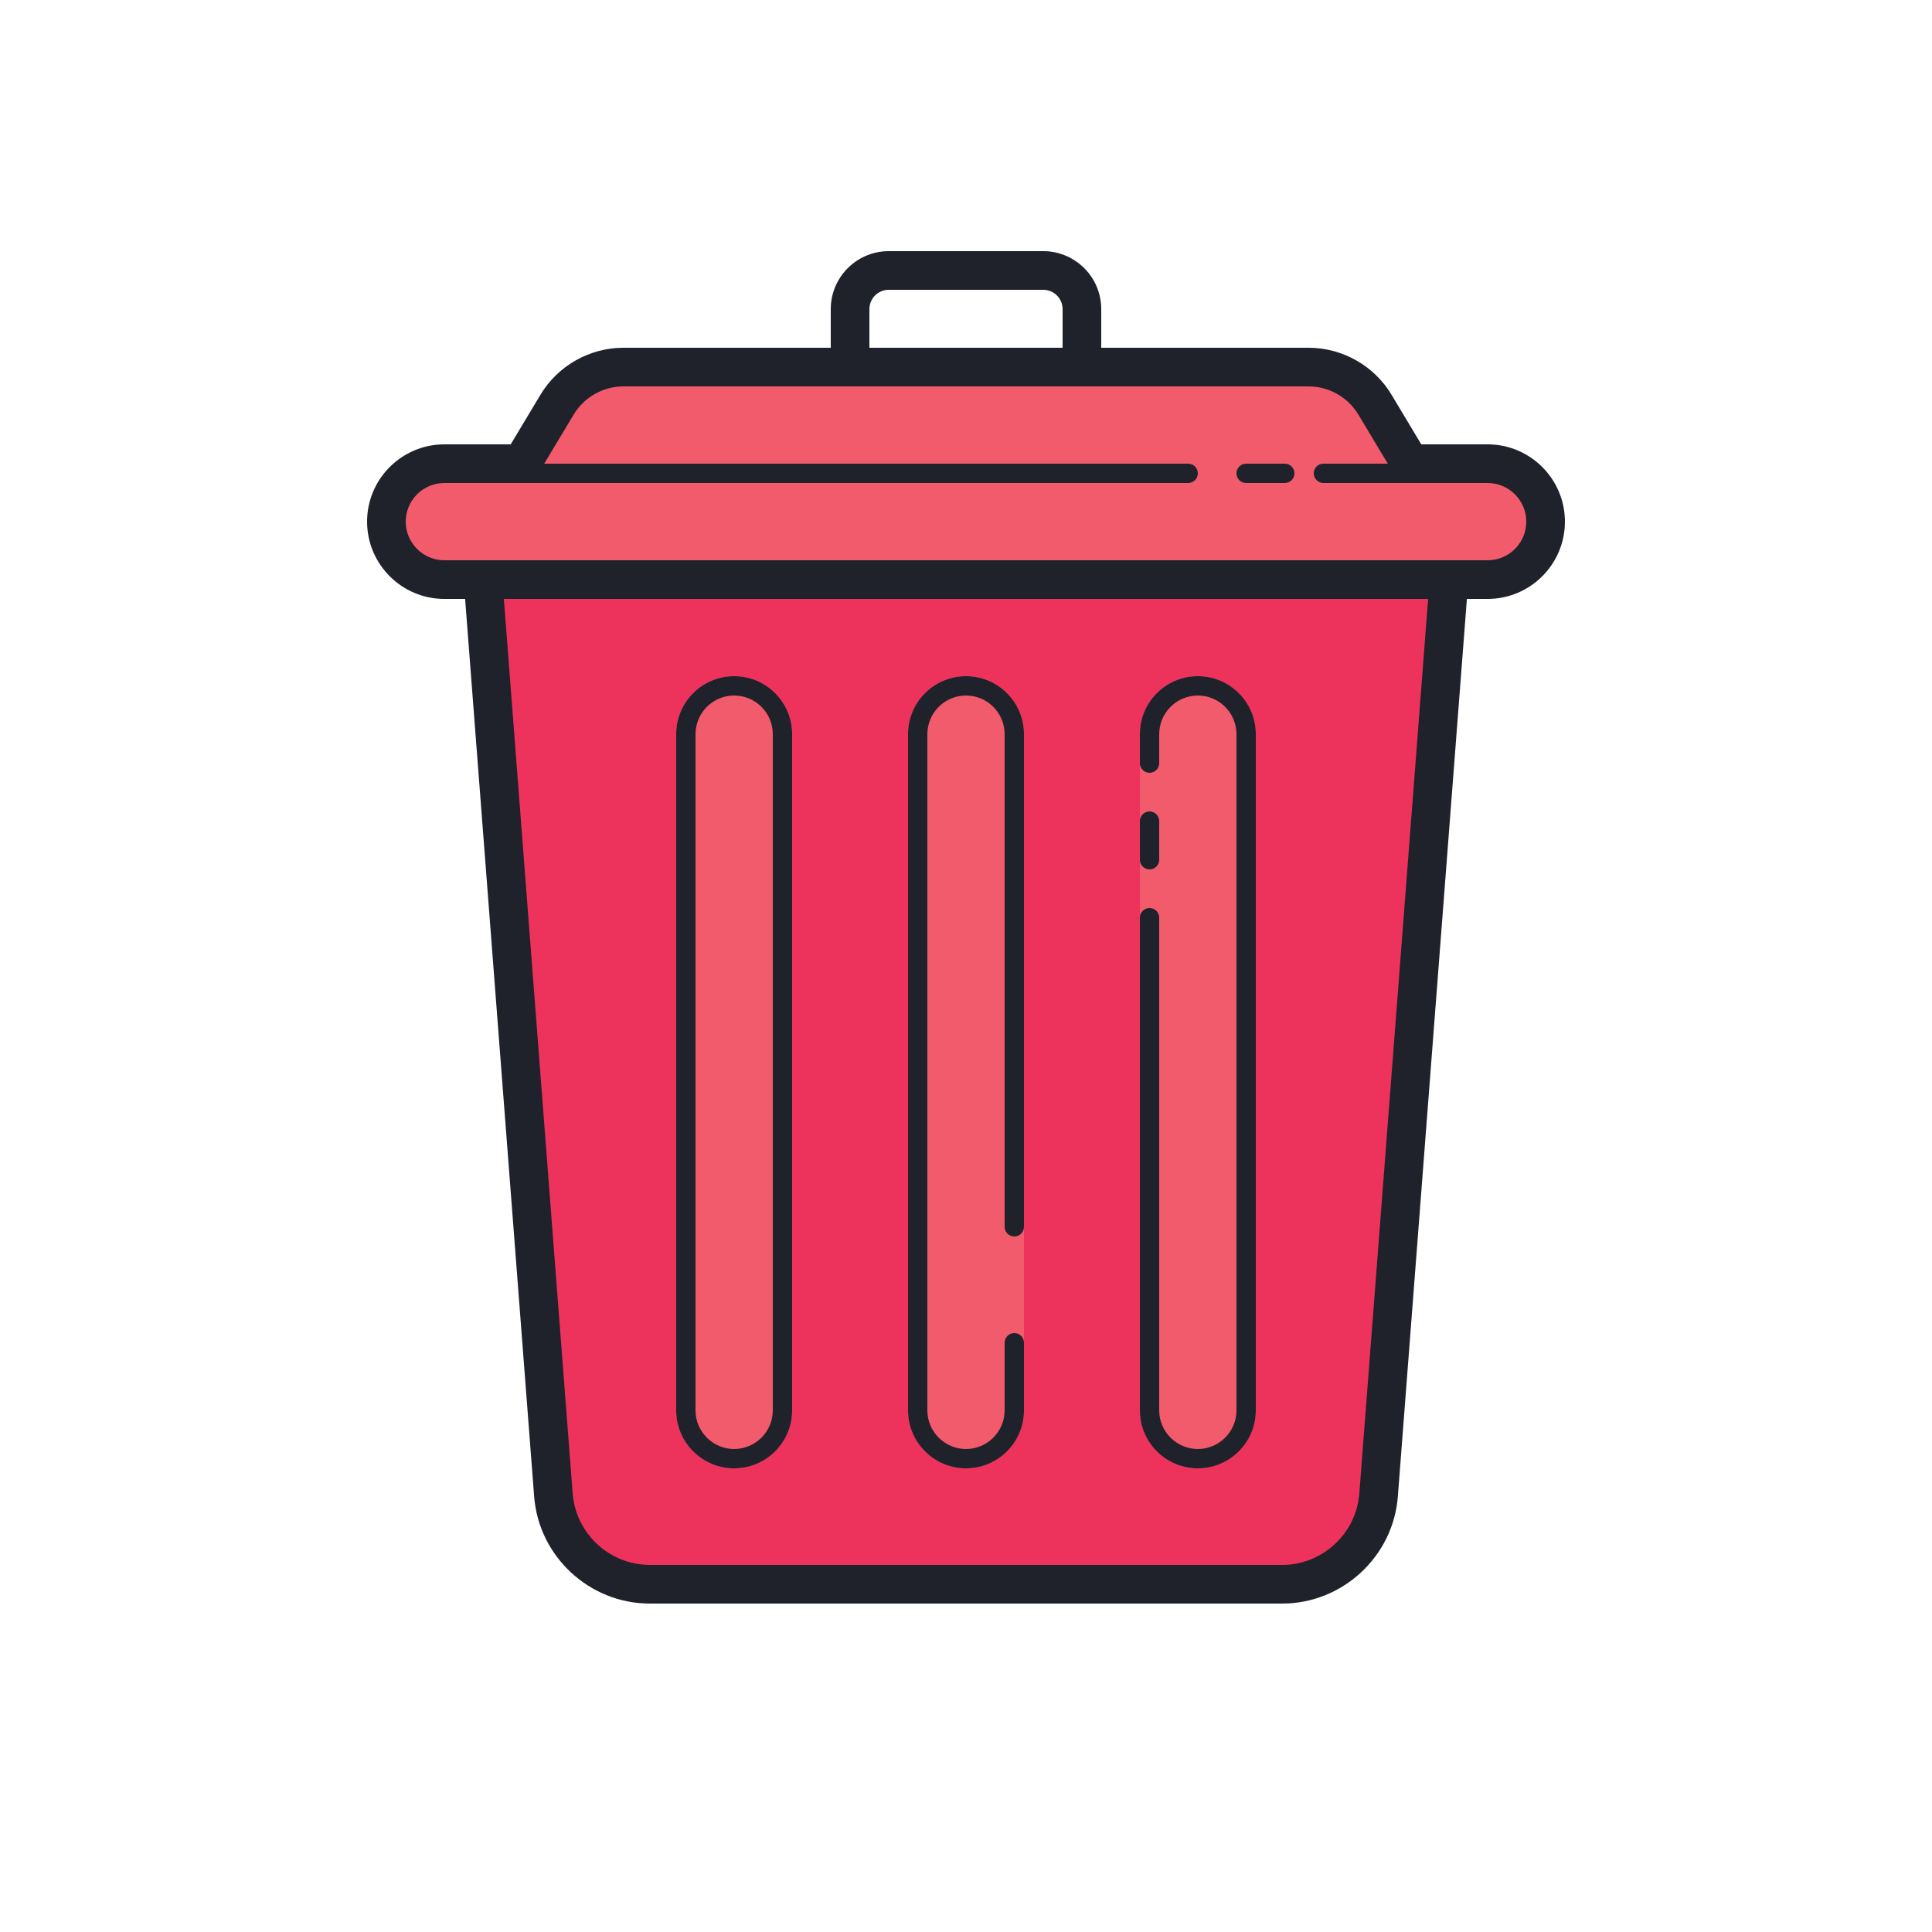
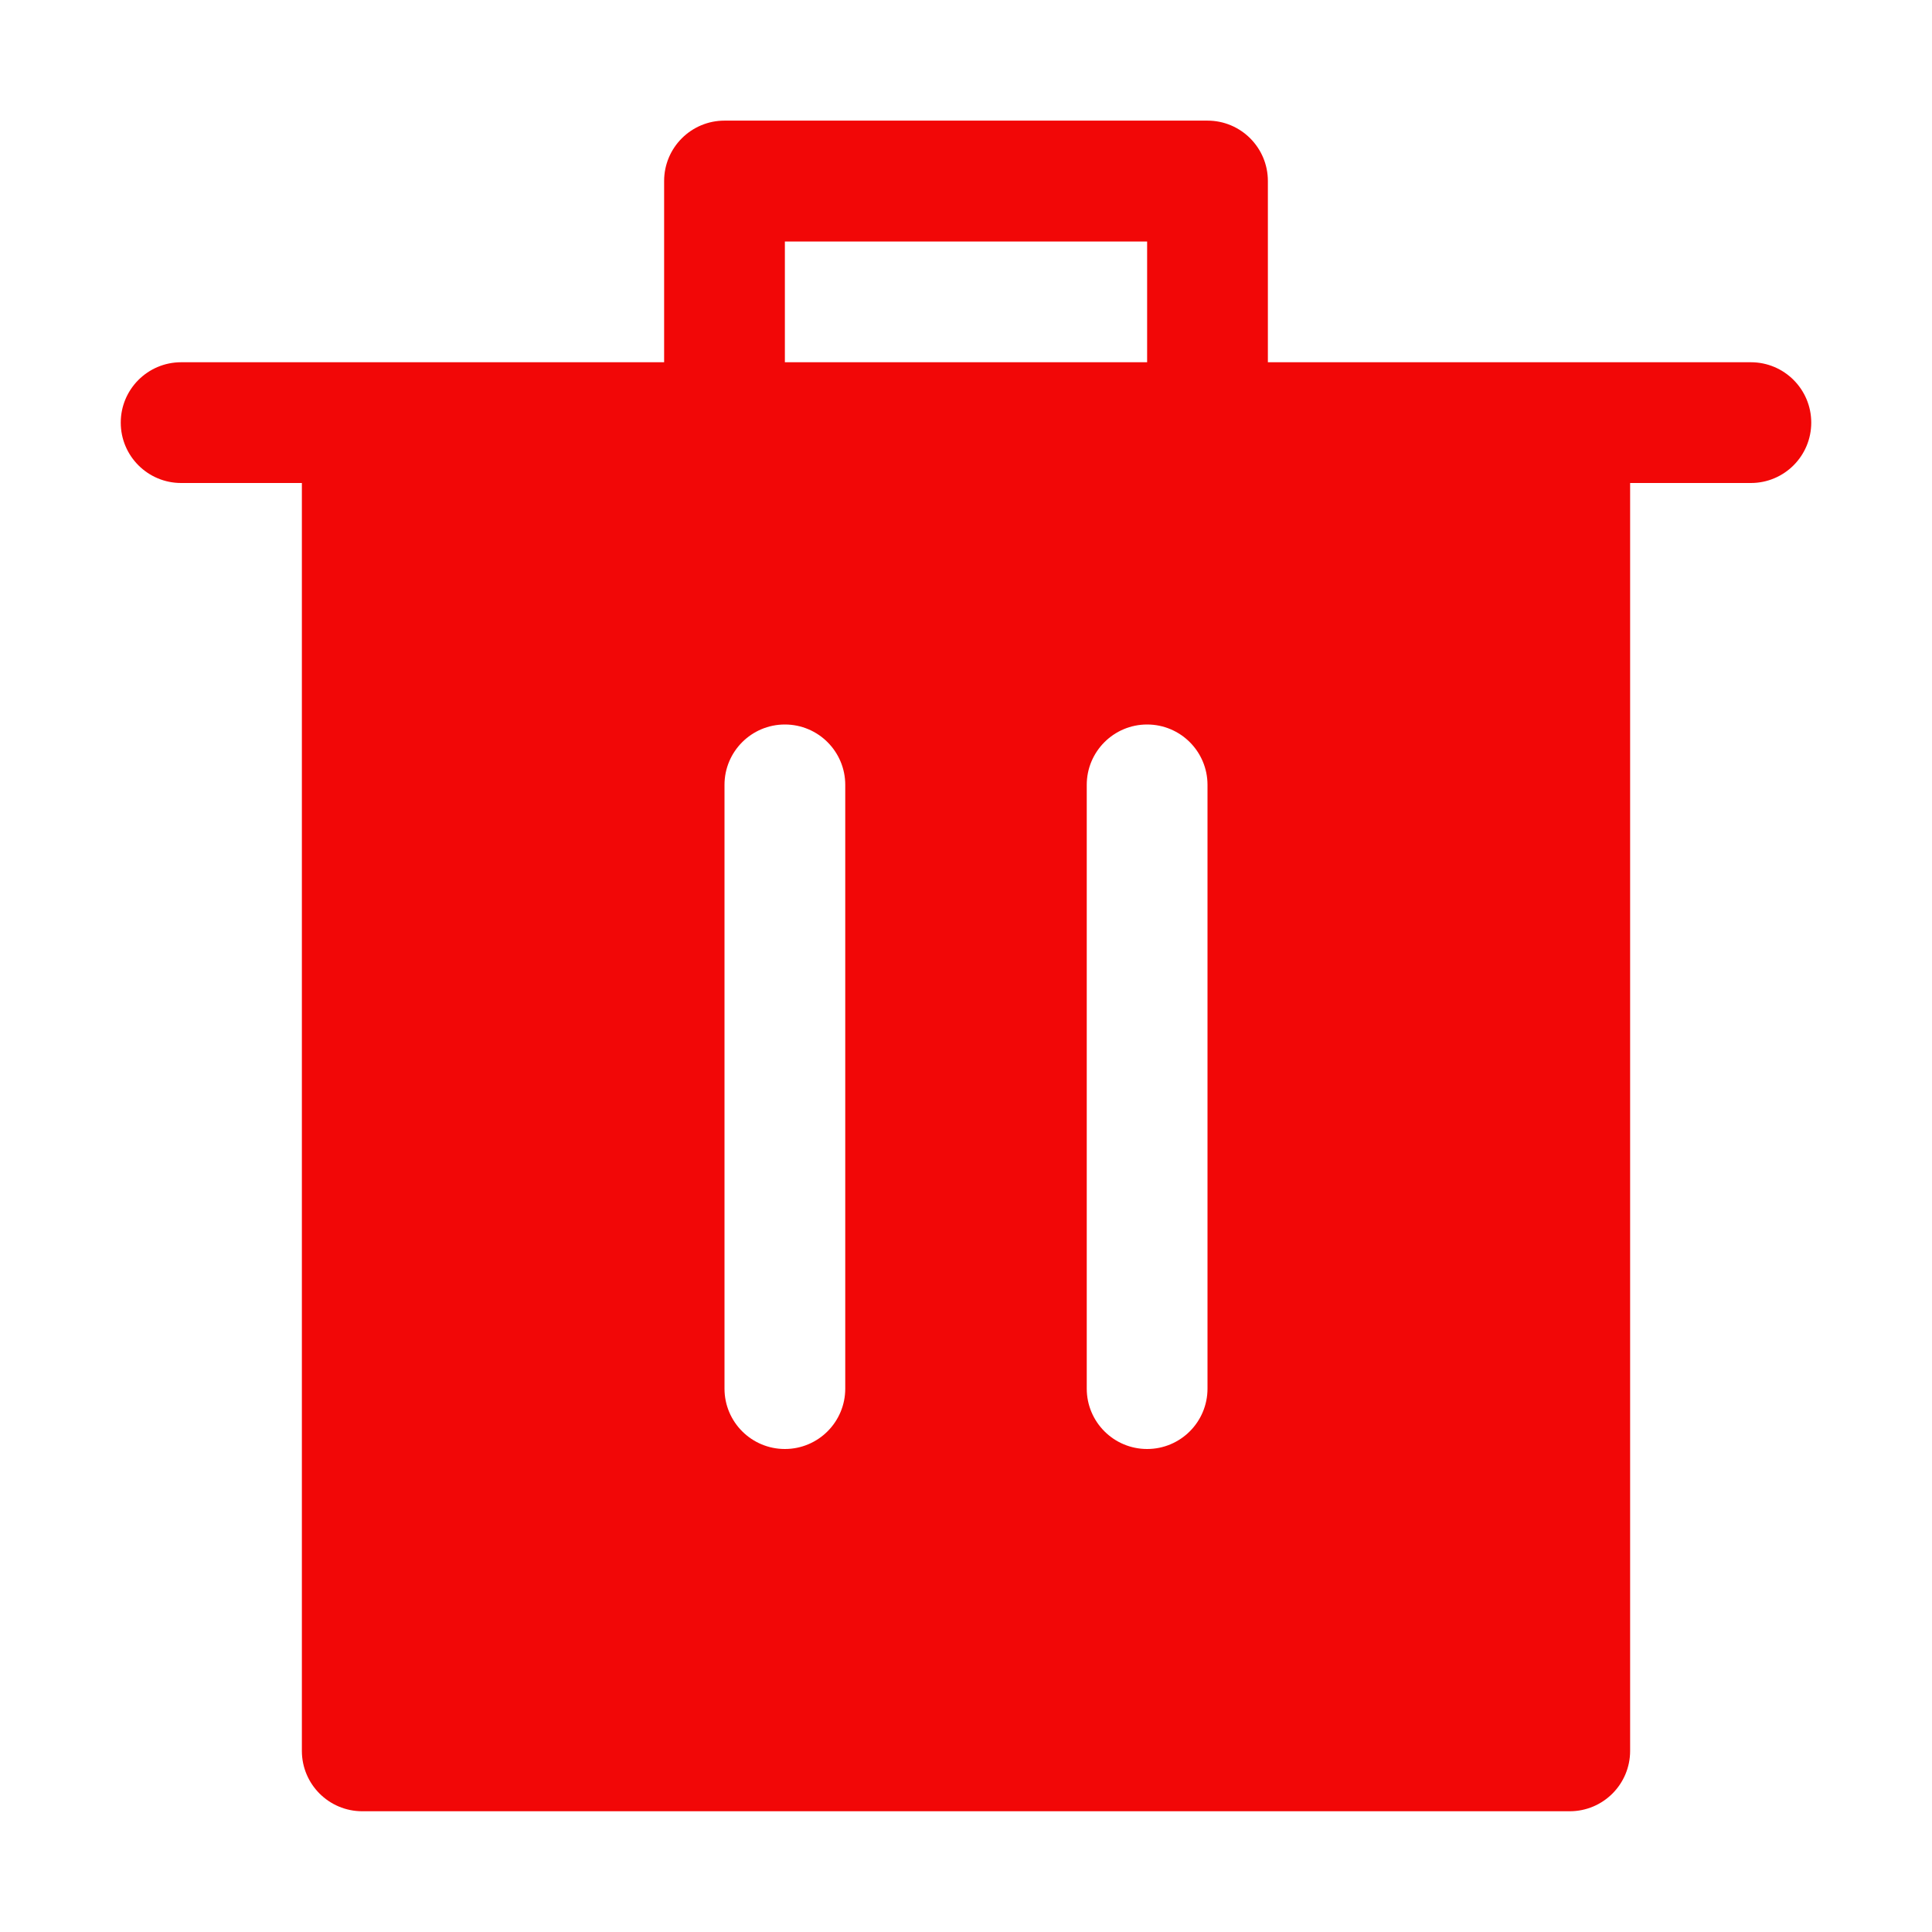
- <svg xmlns="http://www.w3.org/2000/svg" viewBox="0,0,256,256" width="100px" height="100px">
-   <g fill="none" fill-rule="nonzero" stroke="none" stroke-width="1" stroke-linecap="butt" stroke-linejoin="miter" stroke-miterlimit="10" stroke-dasharray="" stroke-dashoffset="0" font-family="none" font-weight="none" font-size="none" text-anchor="none" style="mix-blend-mode: normal">
-     <g transform="scale(2.56,2.56)">
-       <path d="M25,30l3.645,47.383c0.2,2.605 2.372,4.617 4.985,4.617h32.74c2.613,0 4.785,-2.012 4.985,-4.617l3.645,-47.383" fill="#ed335c" />
-       <path d="M65,38v35c0,1.65 -1.35,3 -3,3c-1.65,0 -3,-1.35 -3,-3v-35c0,-1.65 1.35,-3 3,-3c1.65,0 3,1.35 3,3zM53,38v35c0,1.65 -1.35,3 -3,3c-1.65,0 -3,-1.35 -3,-3v-35c0,-1.65 1.35,-3 3,-3c1.65,0 3,1.35 3,3zM41,38v35c0,1.65 -1.35,3 -3,3c-1.65,0 -3,-1.35 -3,-3v-35c0,-1.65 1.35,-3 3,-3c1.65,0 3,1.35 3,3zM77,24h-4l-1.835,-3.058c-0.723,-1.205 -2.025,-1.942 -3.43,-1.942h-35.47c-1.405,0 -2.707,0.737 -3.43,1.942l-1.835,3.058h-4c-1.657,0 -3,1.343 -3,3c0,1.657 1.343,3 3,3h54c1.657,0 3,-1.343 3,-3c0,-1.657 -1.343,-3 -3,-3z" fill="#f15b6c" />
-       <path d="M66.37,83h-32.74c-3.116,0 -5.744,-2.434 -5.982,-5.54l-3.645,-47.383l1.994,-0.154l3.645,47.384c0.159,2.071 1.911,3.693 3.988,3.693h32.74c2.077,0 3.829,-1.622 3.988,-3.692l3.645,-47.385l1.994,0.154l-3.645,47.384c-0.239,3.105 -2.867,5.539 -5.982,5.539zM56,20c-0.552,0 -1,-0.447 -1,-1v-3c0,-0.552 -0.449,-1 -1,-1h-8c-0.551,0 -1,0.448 -1,1v3c0,0.553 -0.448,1 -1,1c-0.552,0 -1,-0.447 -1,-1v-3c0,-1.654 1.346,-3 3,-3h8c1.654,0 3,1.346 3,3v3c0,0.553 -0.448,1 -1,1z" fill="#1f212b" />
-       <path d="M77,31h-54c-2.206,0 -4,-1.794 -4,-4c0,-2.206 1.794,-4 4,-4h3.434l1.543,-2.572c0.898,-1.497 2.541,-2.428 4.288,-2.428h35.471c1.747,0 3.389,0.931 4.287,2.428l1.543,2.572h3.434c2.206,0 4,1.794 4,4c0,2.206 -1.794,4 -4,4zM23,25c-1.103,0 -2,0.897 -2,2c0,1.103 0.897,2 2,2h54c1.103,0 2,-0.897 2,-2c0,-1.103 -0.897,-2 -2,-2h-4c-0.351,0 -0.677,-0.185 -0.857,-0.485l-1.835,-3.058c-0.539,-0.898 -1.525,-1.457 -2.573,-1.457h-35.47c-1.048,0 -2.033,0.559 -2.572,1.457l-1.835,3.058c-0.181,0.3 -0.507,0.485 -0.858,0.485z" fill="#1f212b" />
-       <path d="M61.5,25h-36c-0.276,0 -0.5,-0.224 -0.5,-0.5c0,-0.276 0.224,-0.5 0.5,-0.5h36c0.276,0 0.5,0.224 0.5,0.5c0,0.276 -0.224,0.5 -0.5,0.5zM73.5,25h-5c-0.276,0 -0.5,-0.224 -0.5,-0.5c0,-0.276 0.224,-0.5 0.5,-0.5h5c0.276,0 0.5,0.224 0.5,0.5c0,0.276 -0.224,0.5 -0.5,0.5zM66.5,25h-2c-0.276,0 -0.5,-0.224 -0.5,-0.5c0,-0.276 0.224,-0.5 0.5,-0.5h2c0.276,0 0.5,0.224 0.5,0.5c0,0.276 -0.224,0.5 -0.5,0.5zM50,76c-1.654,0 -3,-1.346 -3,-3v-35c0,-1.654 1.346,-3 3,-3c1.654,0 3,1.346 3,3v25.5c0,0.276 -0.224,0.5 -0.5,0.5c-0.276,0 -0.5,-0.224 -0.5,-0.5v-25.5c0,-1.103 -0.897,-2 -2,-2c-1.103,0 -2,0.897 -2,2v35c0,1.103 0.897,2 2,2c1.103,0 2,-0.897 2,-2v-3.5c0,-0.276 0.224,-0.5 0.5,-0.5c0.276,0 0.5,0.224 0.5,0.5v3.5c0,1.654 -1.346,3 -3,3zM62,76c-1.654,0 -3,-1.346 -3,-3v-25.5c0,-0.276 0.224,-0.5 0.5,-0.5c0.276,0 0.5,0.224 0.5,0.5v25.5c0,1.103 0.897,2 2,2c1.103,0 2,-0.897 2,-2v-35c0,-1.103 -0.897,-2 -2,-2c-1.103,0 -2,0.897 -2,2v1.5c0,0.276 -0.224,0.5 -0.5,0.5c-0.276,0 -0.5,-0.224 -0.5,-0.5v-1.5c0,-1.654 1.346,-3 3,-3c1.654,0 3,1.346 3,3v35c0,1.654 -1.346,3 -3,3z" fill="#1f212b" />
-       <path d="M59.5,45c-0.276,0 -0.5,-0.224 -0.5,-0.5v-2c0,-0.276 0.224,-0.5 0.5,-0.5c0.276,0 0.5,0.224 0.5,0.5v2c0,0.276 -0.224,0.5 -0.5,0.5zM38,76c-1.654,0 -3,-1.346 -3,-3v-35c0,-1.654 1.346,-3 3,-3c1.654,0 3,1.346 3,3v35c0,1.654 -1.346,3 -3,3zM38,36c-1.103,0 -2,0.897 -2,2v35c0,1.103 0.897,2 2,2c1.103,0 2,-0.897 2,-2v-35c0,-1.103 -0.897,-2 -2,-2z" fill="#1f212b" />
-     </g>
+ <svg xmlns="http://www.w3.org/2000/svg" width="48px" height="48px" viewBox="0 0 1024 1024" fill="#000000">
+   <g id="SVGRepo_bgCarrier" stroke-width="0" />
+   <g id="SVGRepo_tracerCarrier" stroke-linecap="round" stroke-linejoin="round" />
+   <g id="SVGRepo_iconCarrier">
+     <path fill="#f20707" d="M352 192V95.936a32 32 0 0 1 32-32h256a32 32 0 0 1 32 32V192h256a32 32 0 1 1 0 64H96a32 32 0 0 1 0-64h256zm64 0h192v-64H416v64zM192 960a32 32 0 0 1-32-32V256h704v672a32 32 0 0 1-32 32H192zm224-192a32 32 0 0 0 32-32V416a32 32 0 0 0-64 0v320a32 32 0 0 0 32 32zm192 0a32 32 0 0 0 32-32V416a32 32 0 0 0-64 0v320a32 32 0 0 0 32 32z" />
  </g>
</svg>
